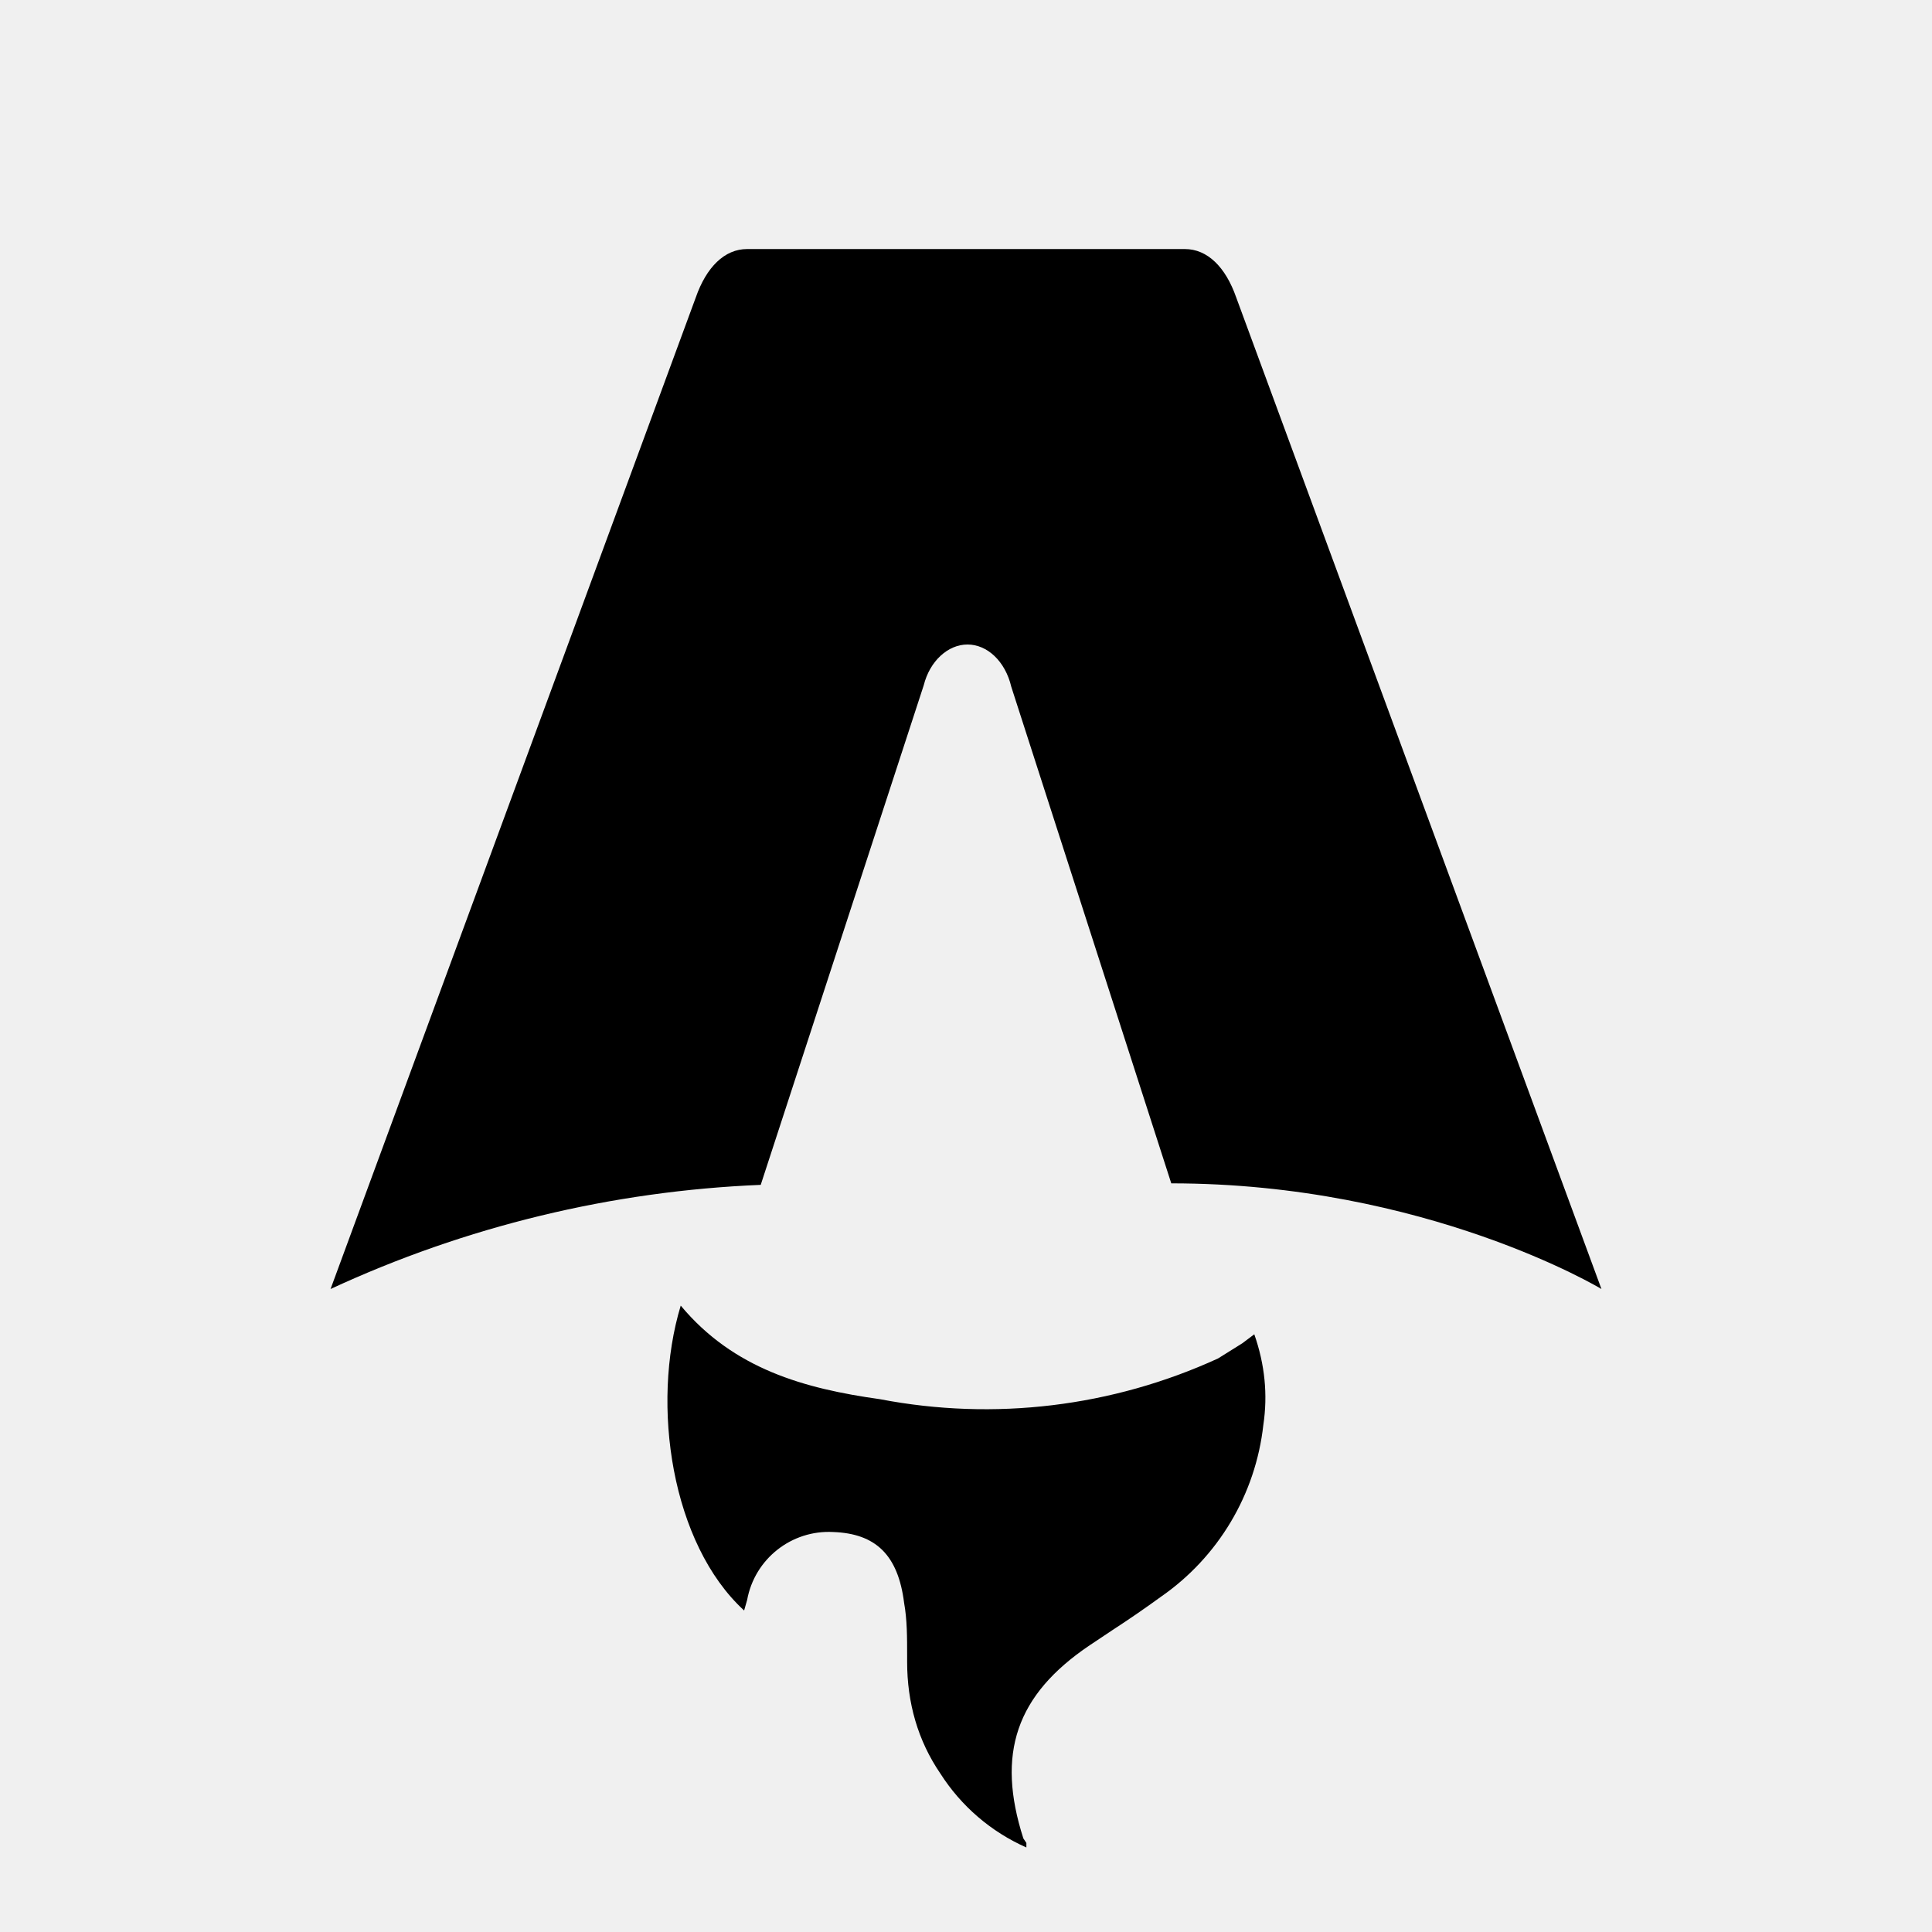
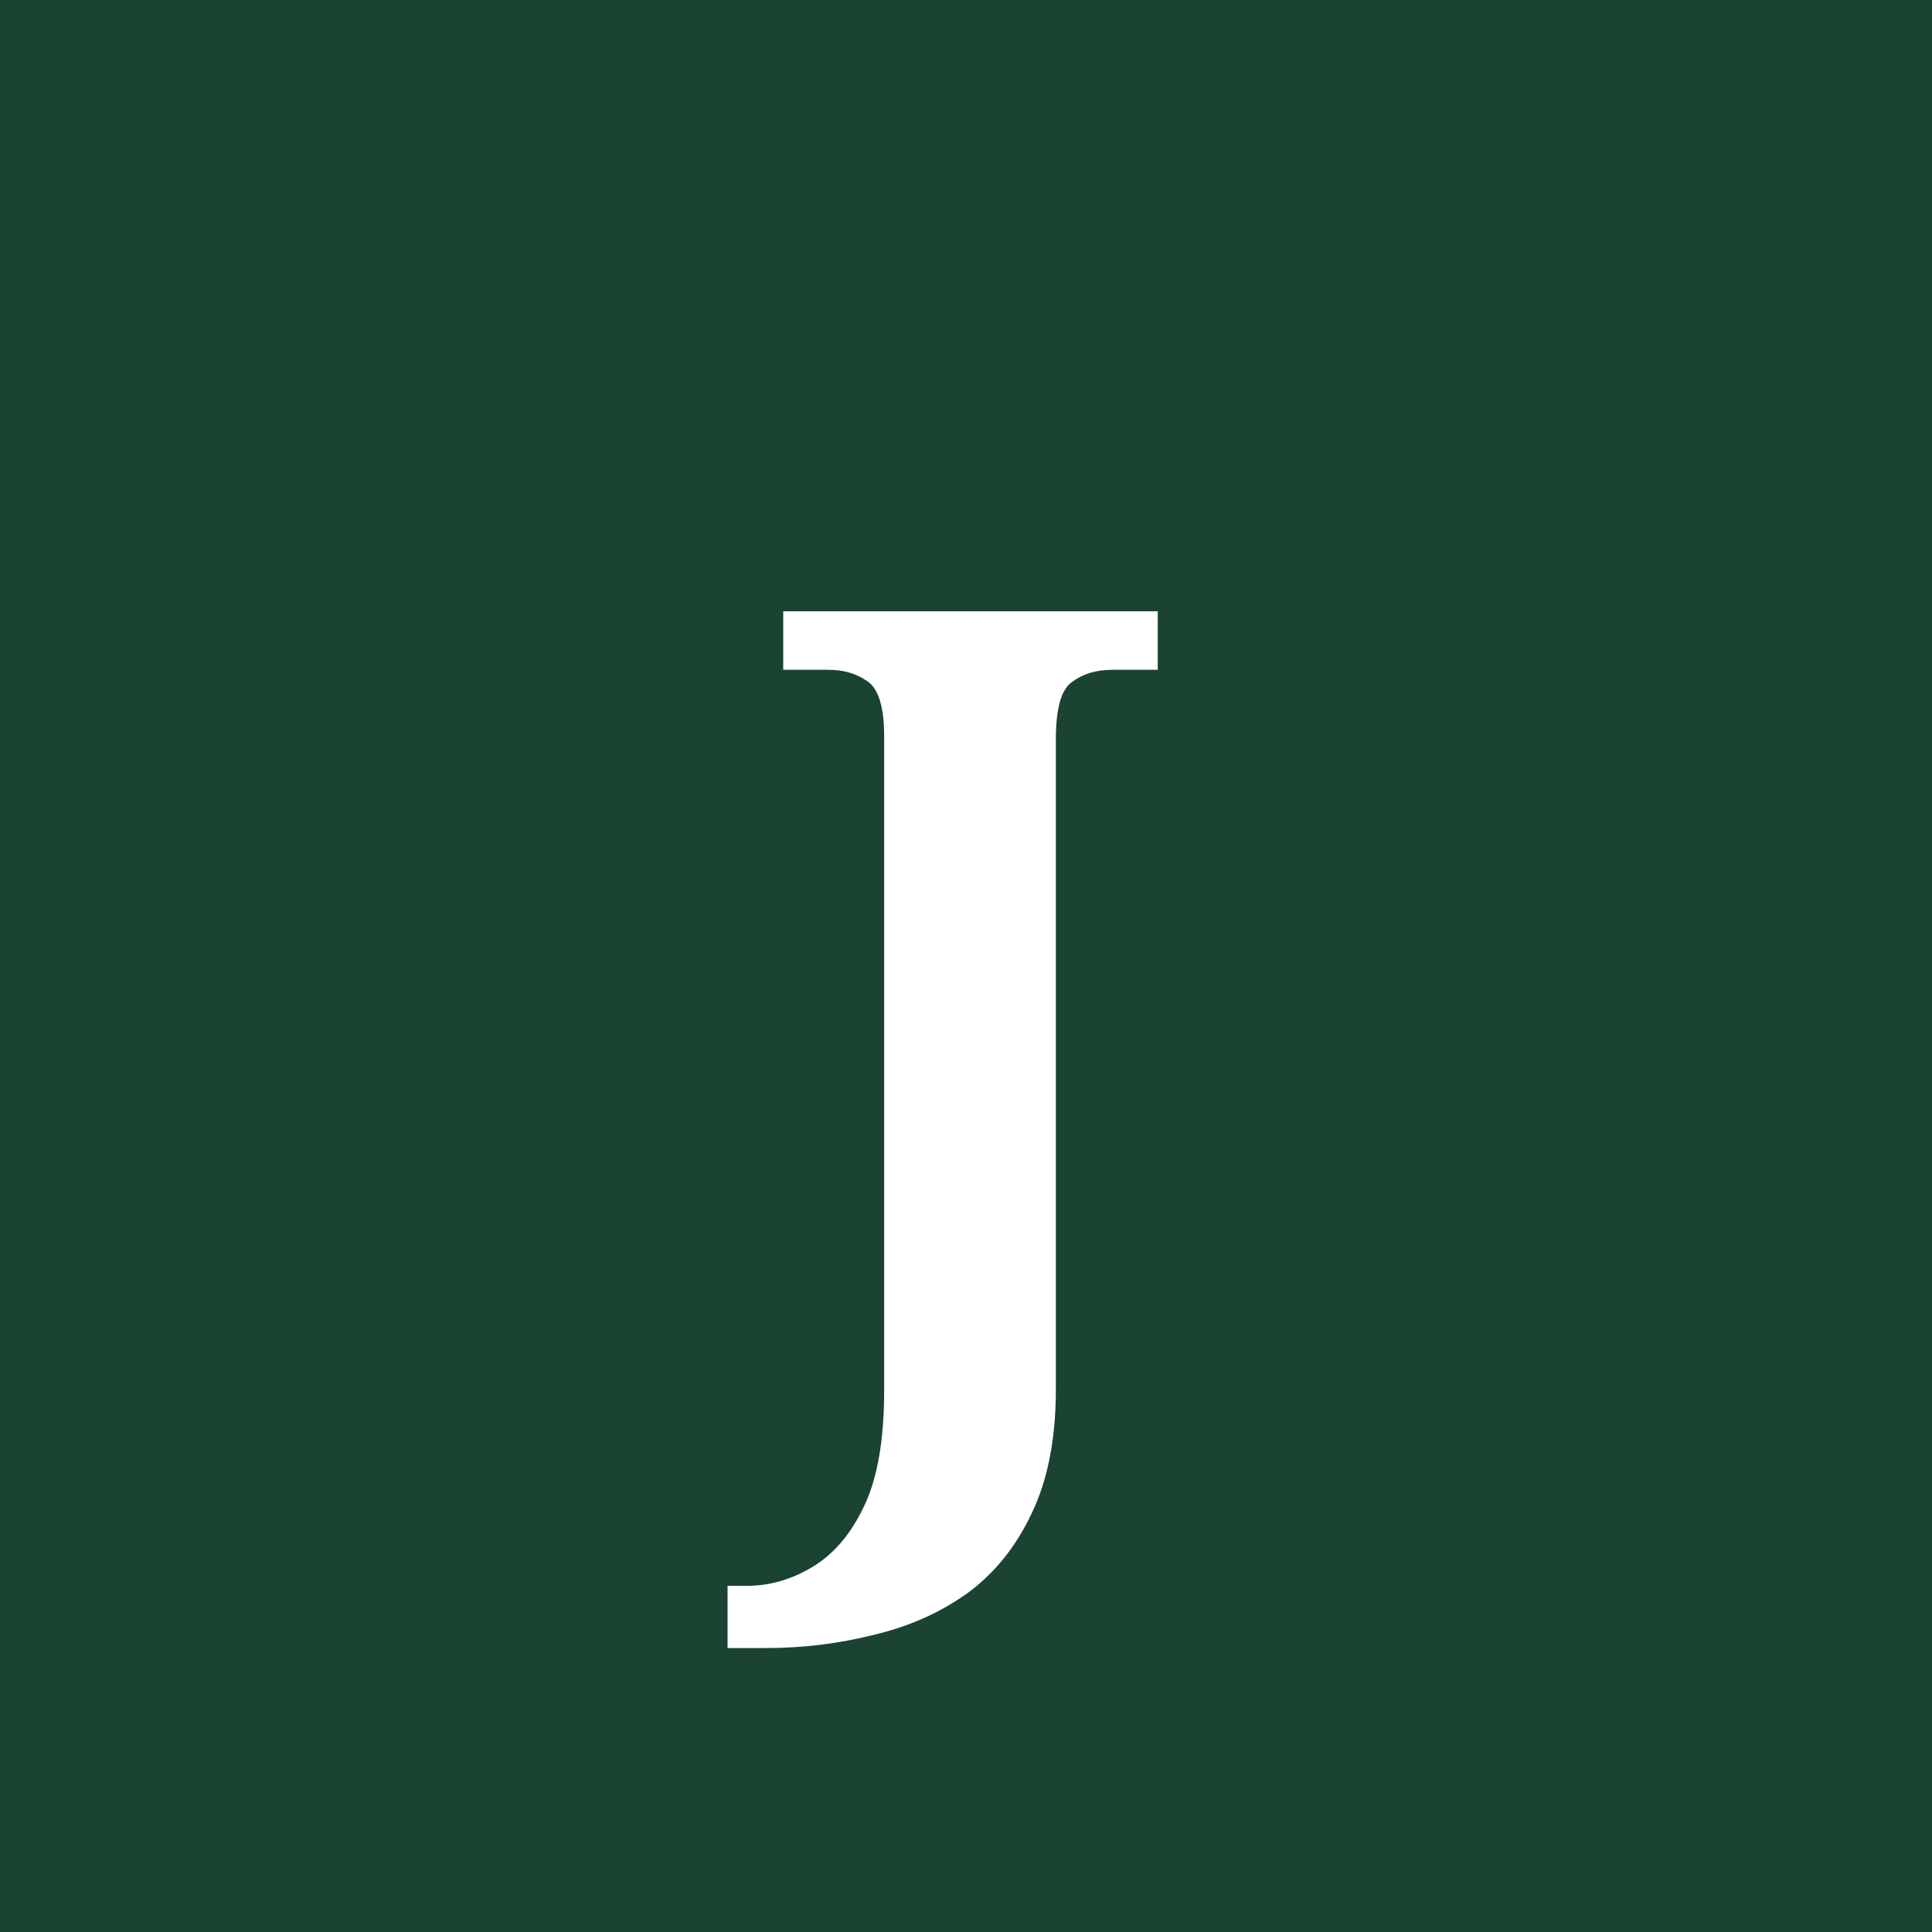
- <svg xmlns="http://www.w3.org/2000/svg" fill="none" viewBox="0 0 128 128">
-   <path d="M50.4 78.5a75.1 75.1 0 0 0-28.5 6.9l24.2-65.7c.7-2 1.9-3.2 3.4-3.2h29c1.5 0 2.7 1.2 3.4 3.2l24.2 65.7s-11.6-7-28.5-7L67 45.5c-.4-1.7-1.6-2.8-2.9-2.8-1.3 0-2.5 1.1-2.9 2.7L50.4 78.5Zm-1.1 28.2Zm-4.2-20.2c-2 6.6-.6 15.8 4.2 20.2a17.5 17.5 0 0 1 .2-.7 5.5 5.5 0 0 1 5.7-4.5c2.8.1 4.3 1.5 4.7 4.7.2 1.1.2 2.3.2 3.5v.4c0 2.7.7 5.2 2.2 7.4a13 13 0 0 0 5.7 4.9v-.3l-.2-.3c-1.8-5.6-.5-9.5 4.4-12.8l1.5-1a73 73 0 0 0 3.2-2.2 16 16 0 0 0 6.8-11.4c.3-2 .1-4-.6-6l-.8.6-1.6 1a37 37 0 0 1-22.4 2.7c-5-.7-9.7-2-13.2-6.2Z" />
-   <style>
-         path { fill: #000; }
-         @media (prefers-color-scheme: dark) {
-             path { fill: #FFF; }
-         }
-     </style>
+ <svg xmlns="http://www.w3.org/2000/svg" viewBox="0 0 32 32">
+   <rect width="32" height="32" fill="#1B4332" />
+   <text x="50%" y="50%" font-family="Georgia, serif" font-size="18" font-weight="bold" fill="white" dominant-baseline="central" text-anchor="middle">J</text>
</svg>
